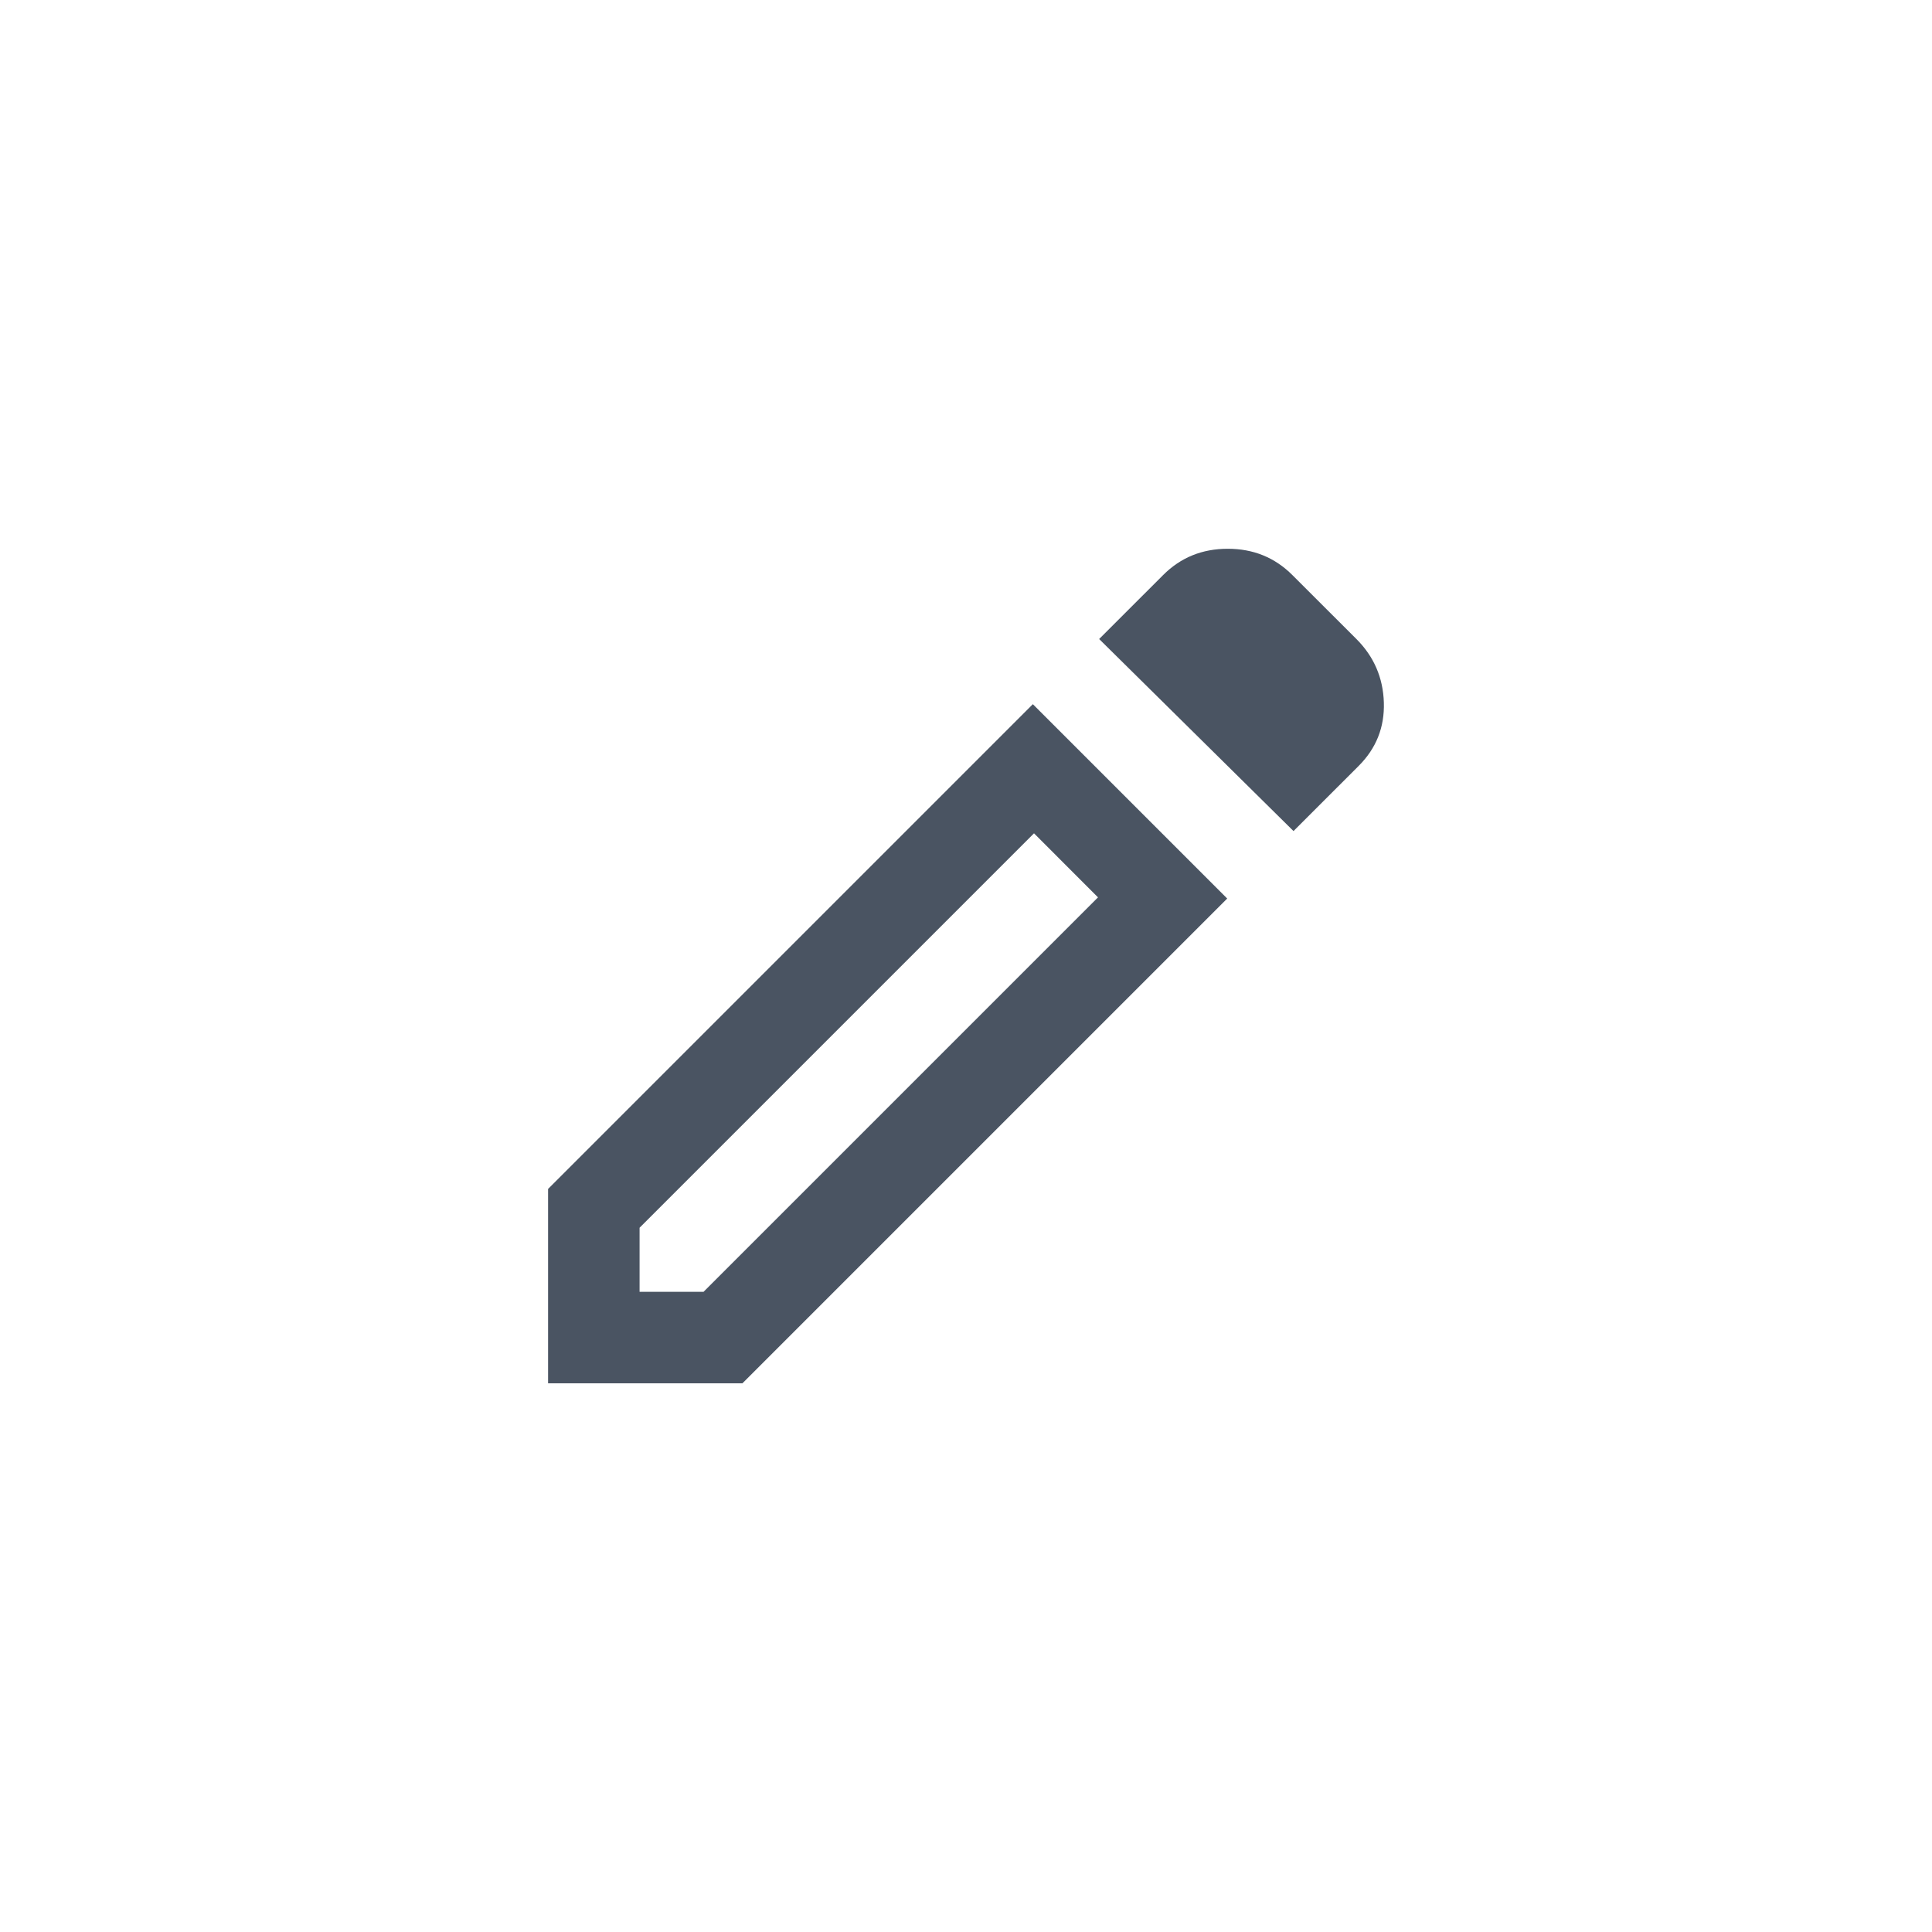
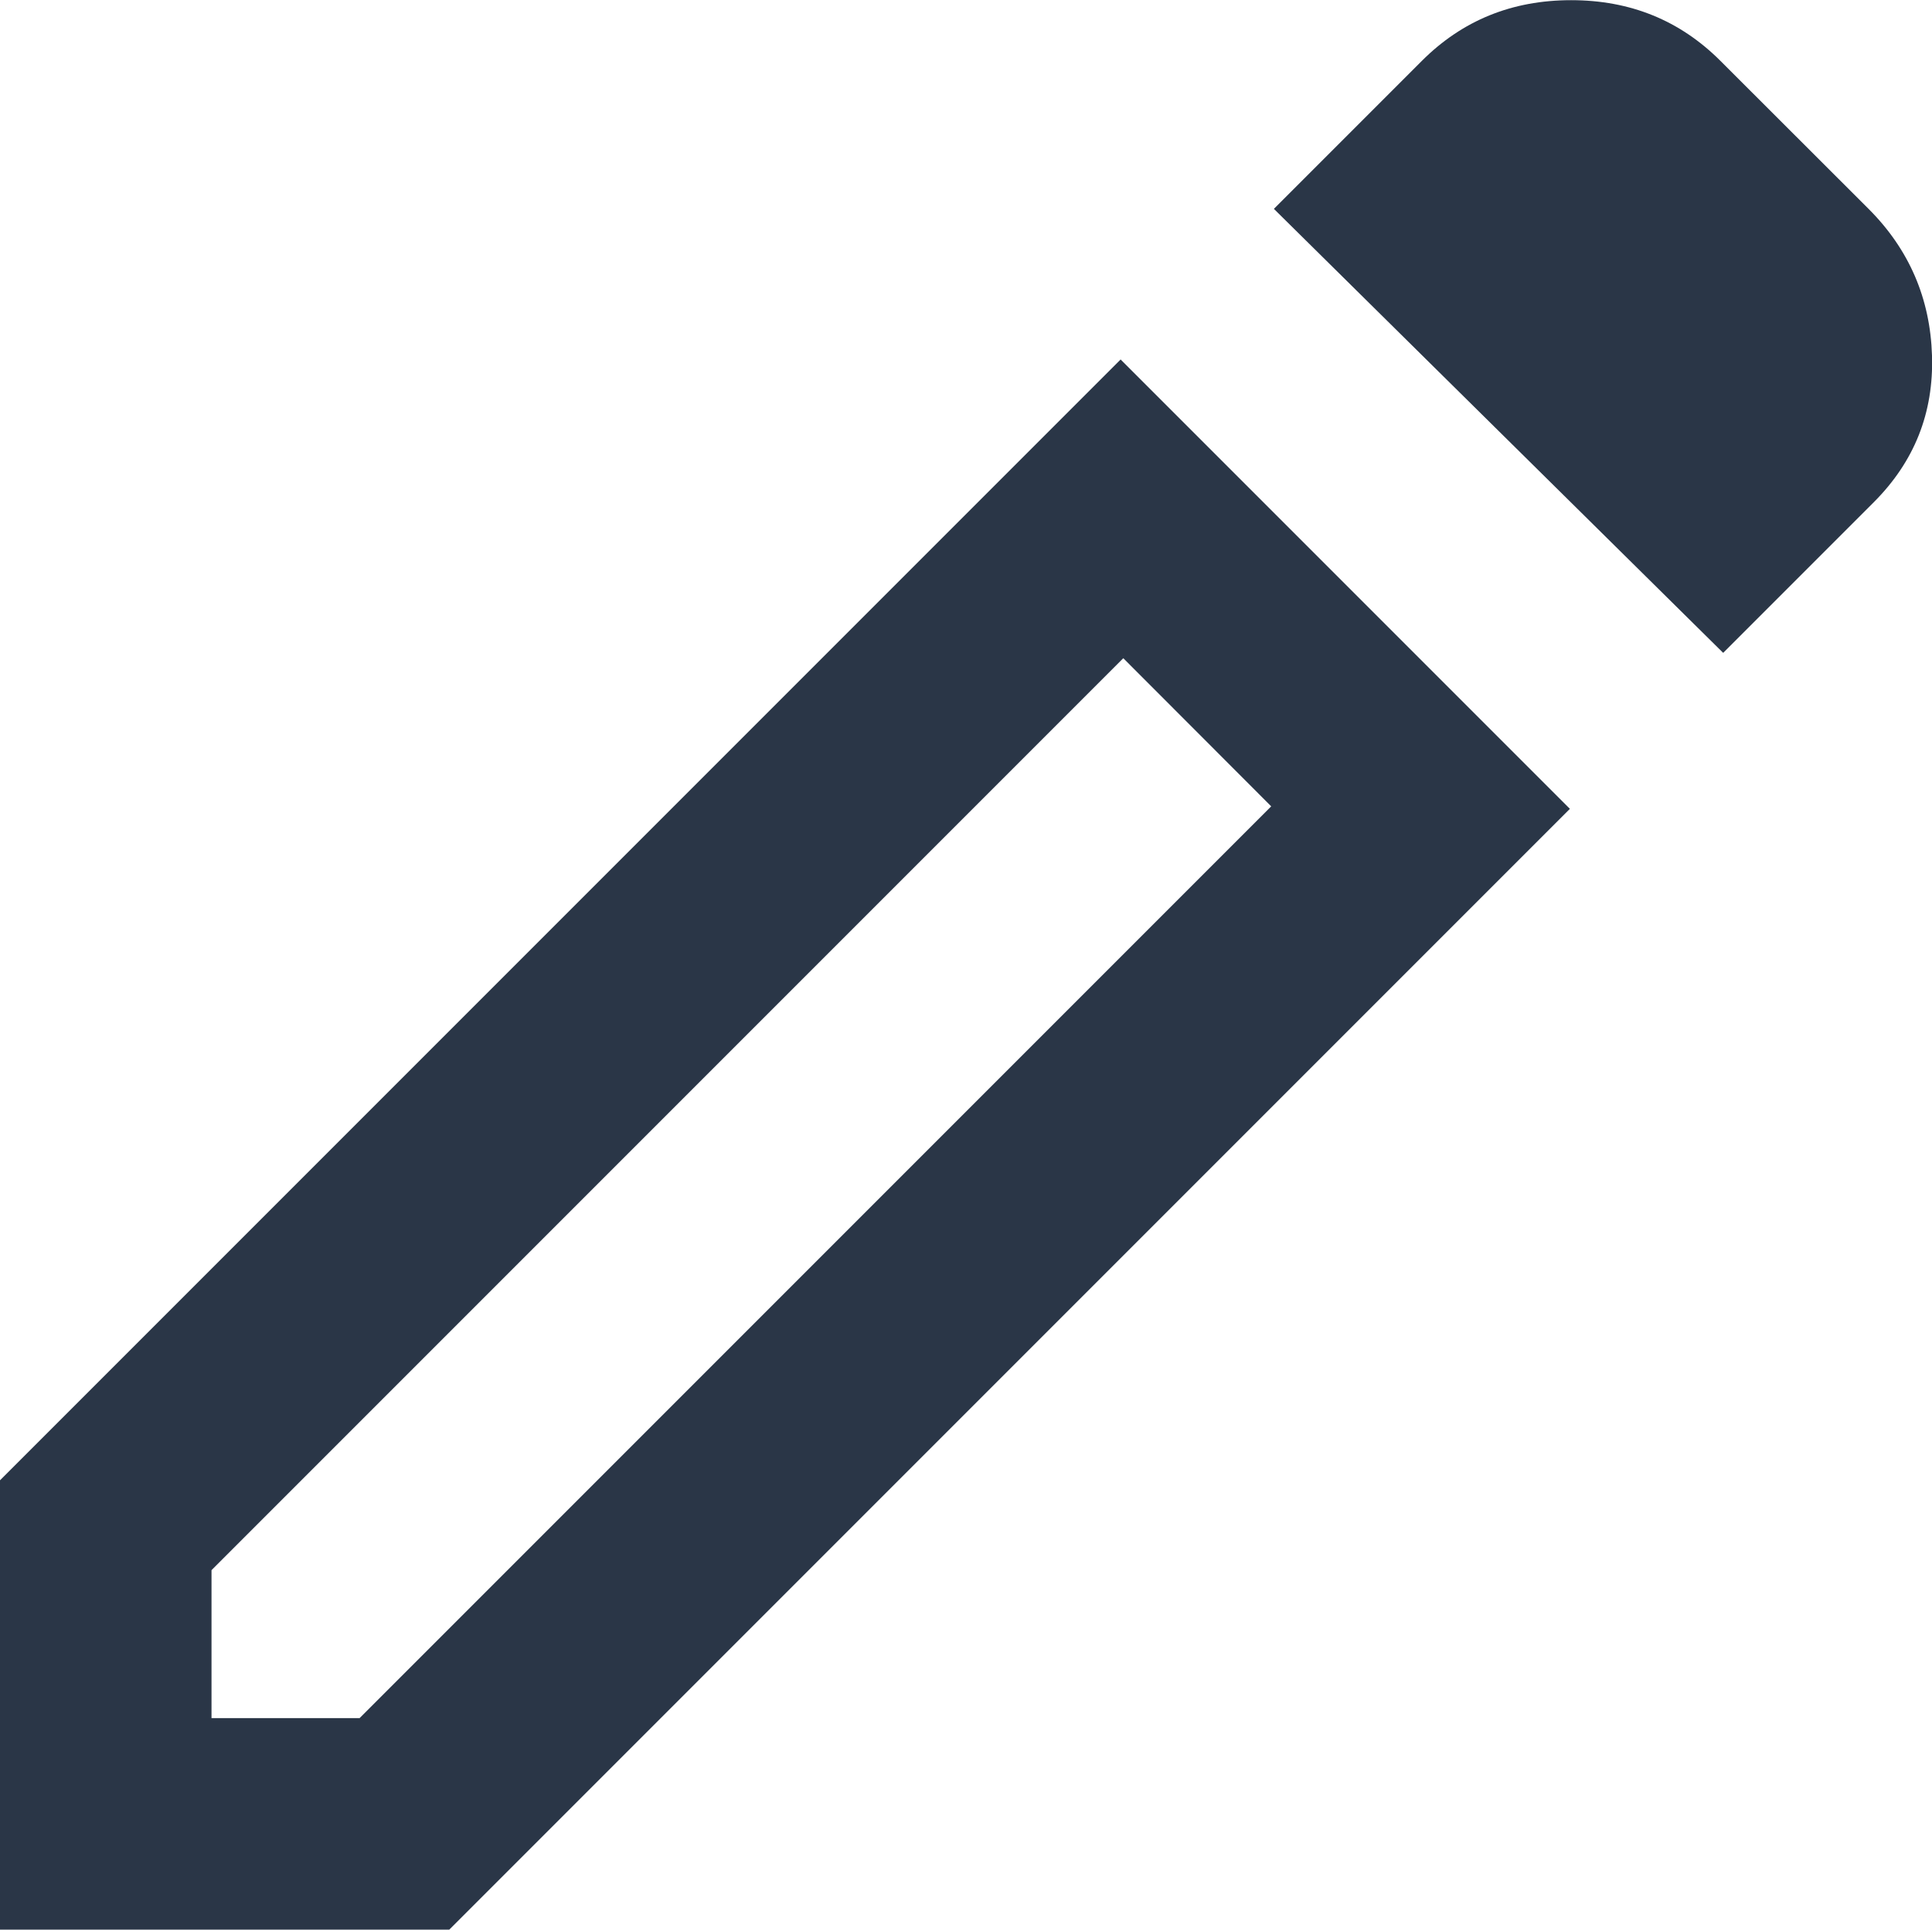
- <svg xmlns="http://www.w3.org/2000/svg" id="Ebene_1" data-name="Ebene 1" viewBox="0 0 250 250">
+ <svg xmlns="http://www.w3.org/2000/svg" id="Ebene_1" data-name="Ebene 1" viewBox="0 0 108.15 108">
  <defs>
    <style>
      .cls-1 {
-         fill: #d9d9d9;
-       }
- 
-       .cls-1, .cls-2 {
+         fill: #2a3647;
        stroke-width: 0px;
      }
- 
-       .cls-2 {
-         fill: #2a3647;
-       }
- 
-       .cls-3 {
-         mask: url(#mask);
-       }
    </style>
-     <mask id="mask" x="53.17" y="54.73" width="142.03" height="142.03" maskUnits="userSpaceOnUse">
-       <g id="mask0_185215_6093" data-name="mask0 185215 6093">
-         <rect class="cls-1" x="53.17" y="54.73" width="142.03" height="142.03" />
-       </g>
-     </mask>
  </defs>
-   <g class="cls-3">
-     <path class="cls-2" d="M82.76,167.16h8.28l51.04-51.04-8.28-8.29-51.04,51.04v8.29ZM167.38,107.54l-25.15-24.85,8.28-8.28c2.27-2.27,5.05-3.4,8.36-3.4s6.09,1.13,8.36,3.4l8.29,8.28c2.27,2.27,3.45,5.01,3.55,8.21.1,3.21-.99,5.94-3.26,8.21l-8.43,8.43ZM158.8,116.27l-62.73,62.73h-25.15v-25.15l62.73-62.73,25.15,25.15Z" />
-   </g>
+   <path class="cls-1" d="M96.46,36.54l-25.15-24.85,8.28-8.28c2.27-2.27,5.05-3.4,8.36-3.4s6.09,1.13,8.36,3.4l8.29,8.28c2.27,2.27,3.45,5.01,3.55,8.21.1,3.21-.99,5.94-3.26,8.21l-8.43,8.43Z" />
+   <path class="cls-1" d="M62.73,20.12L0,82.85v25.15h25.15l62.73-62.73-25.15-25.15ZM20.12,96.16h-8.28v-8.28l51.04-51.04,8.28,8.29-51.04,51.04Z" />
</svg>
